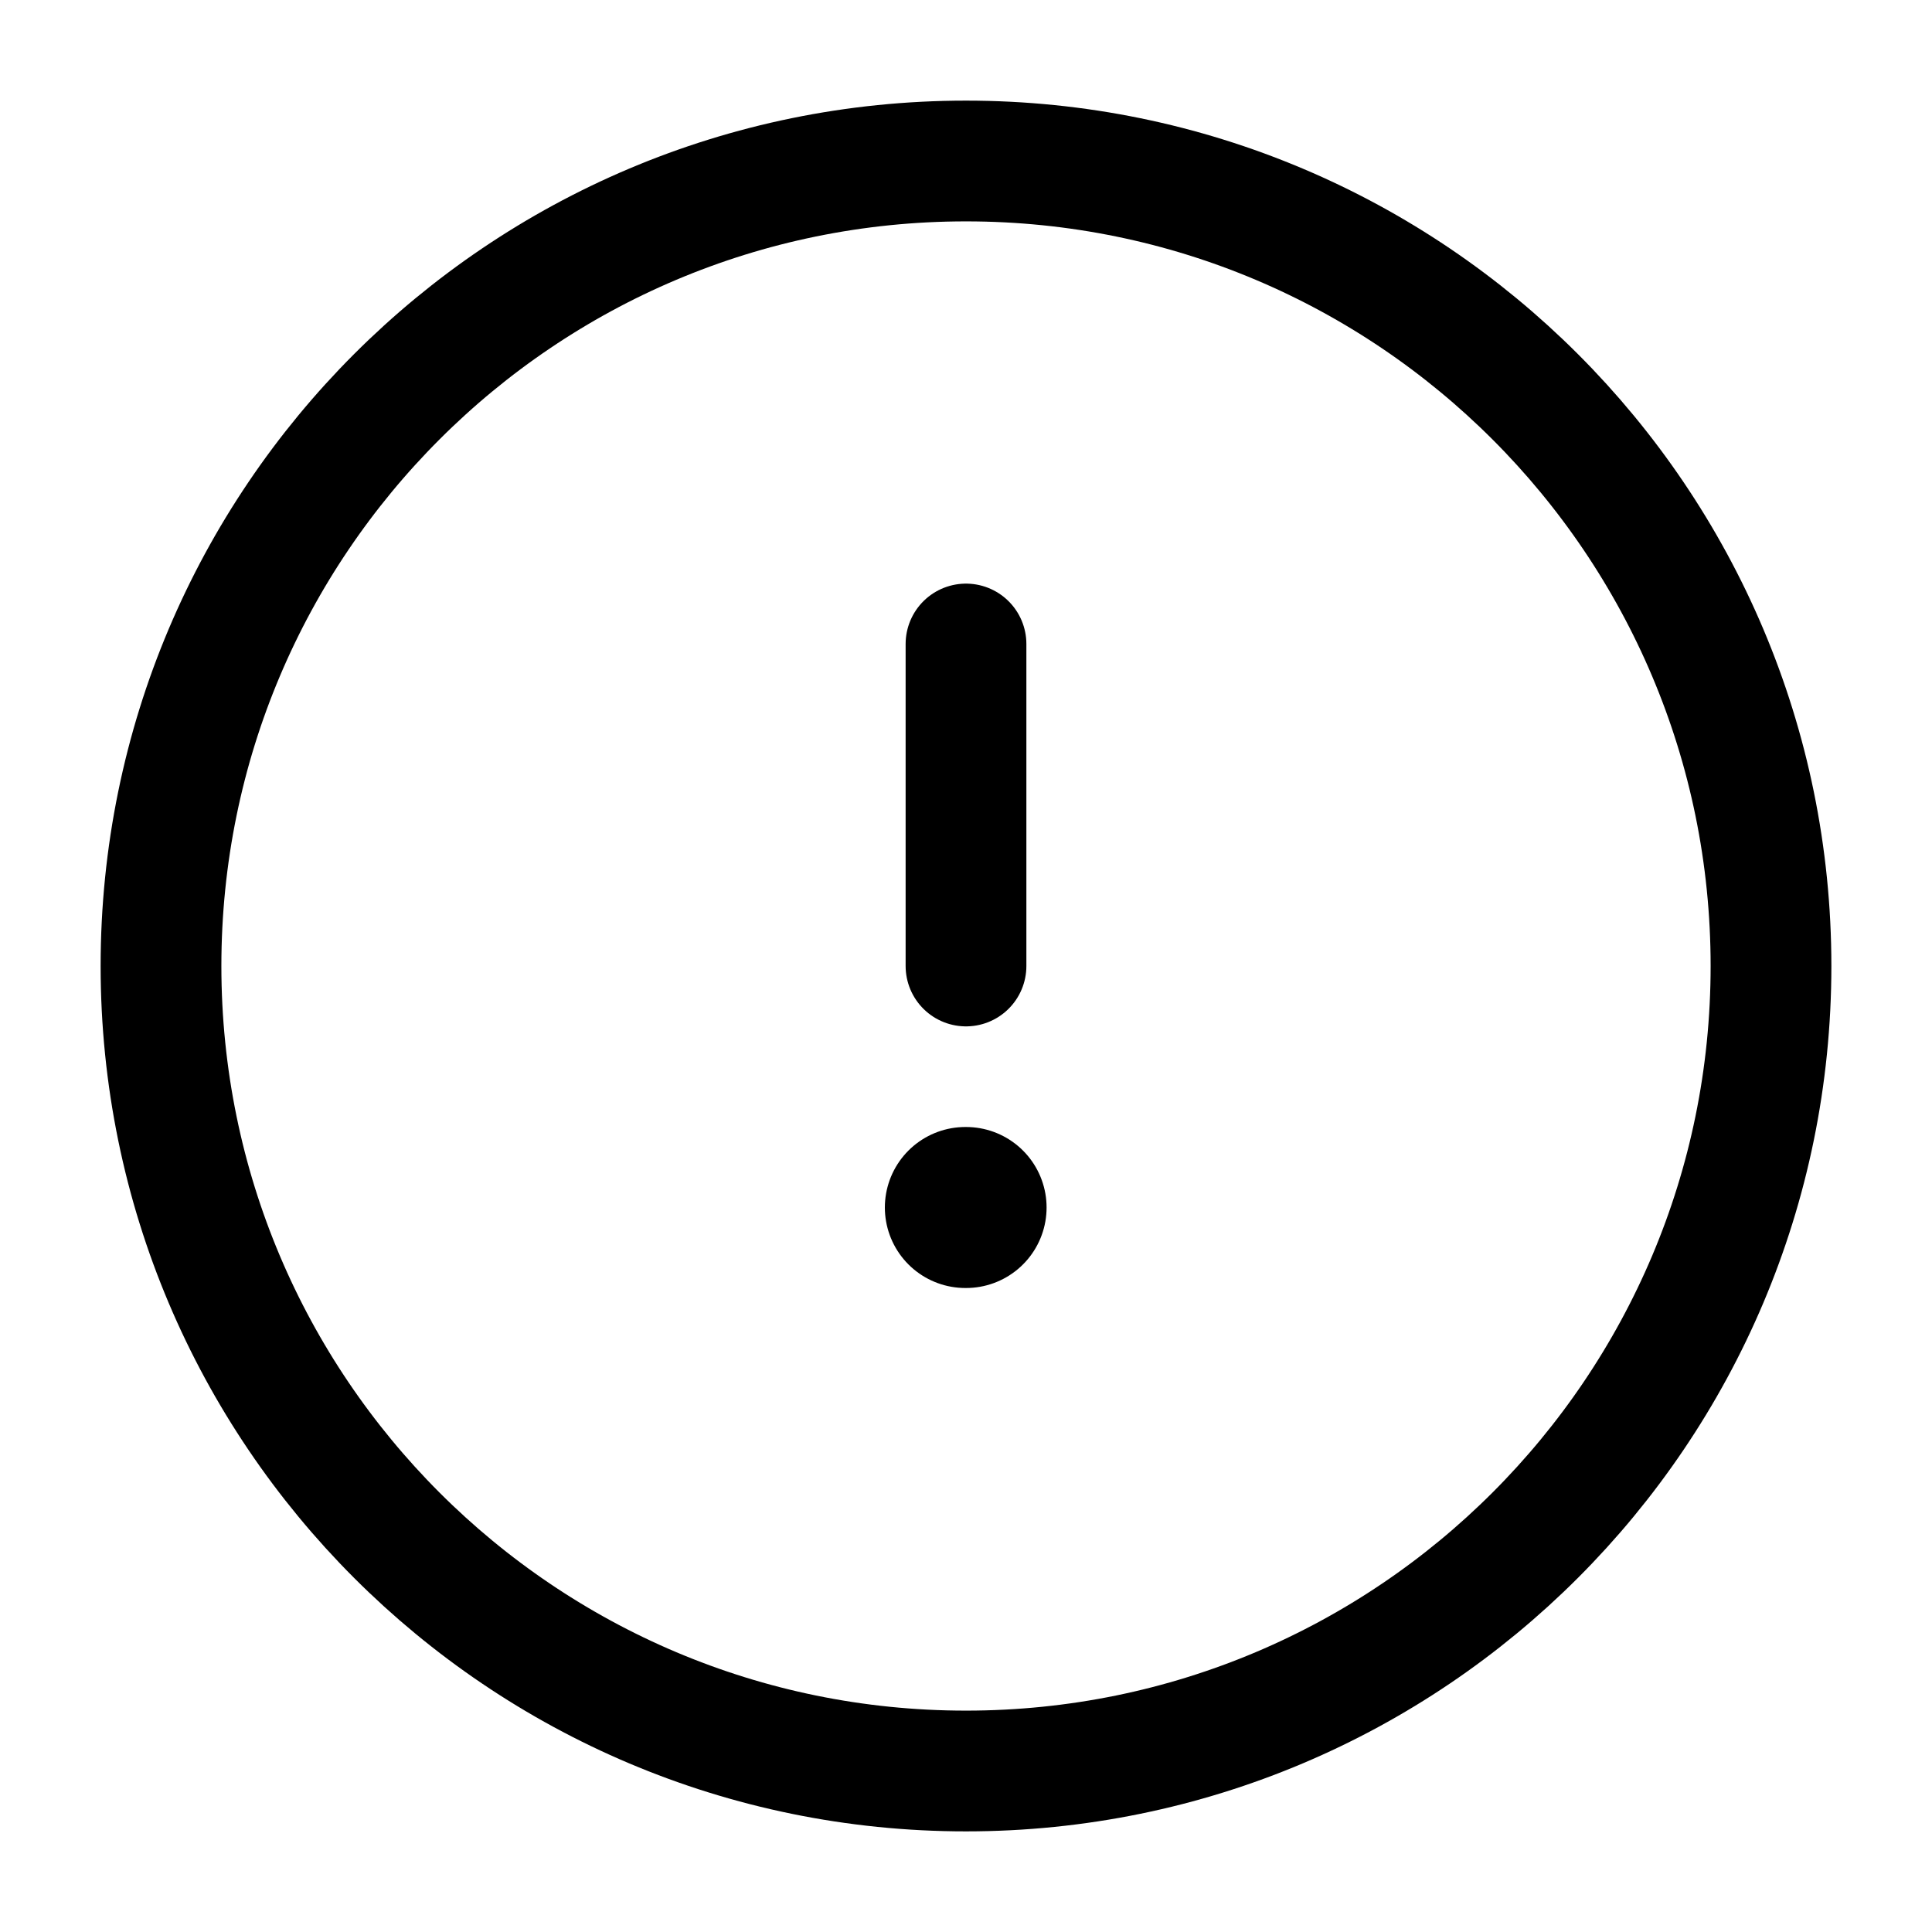
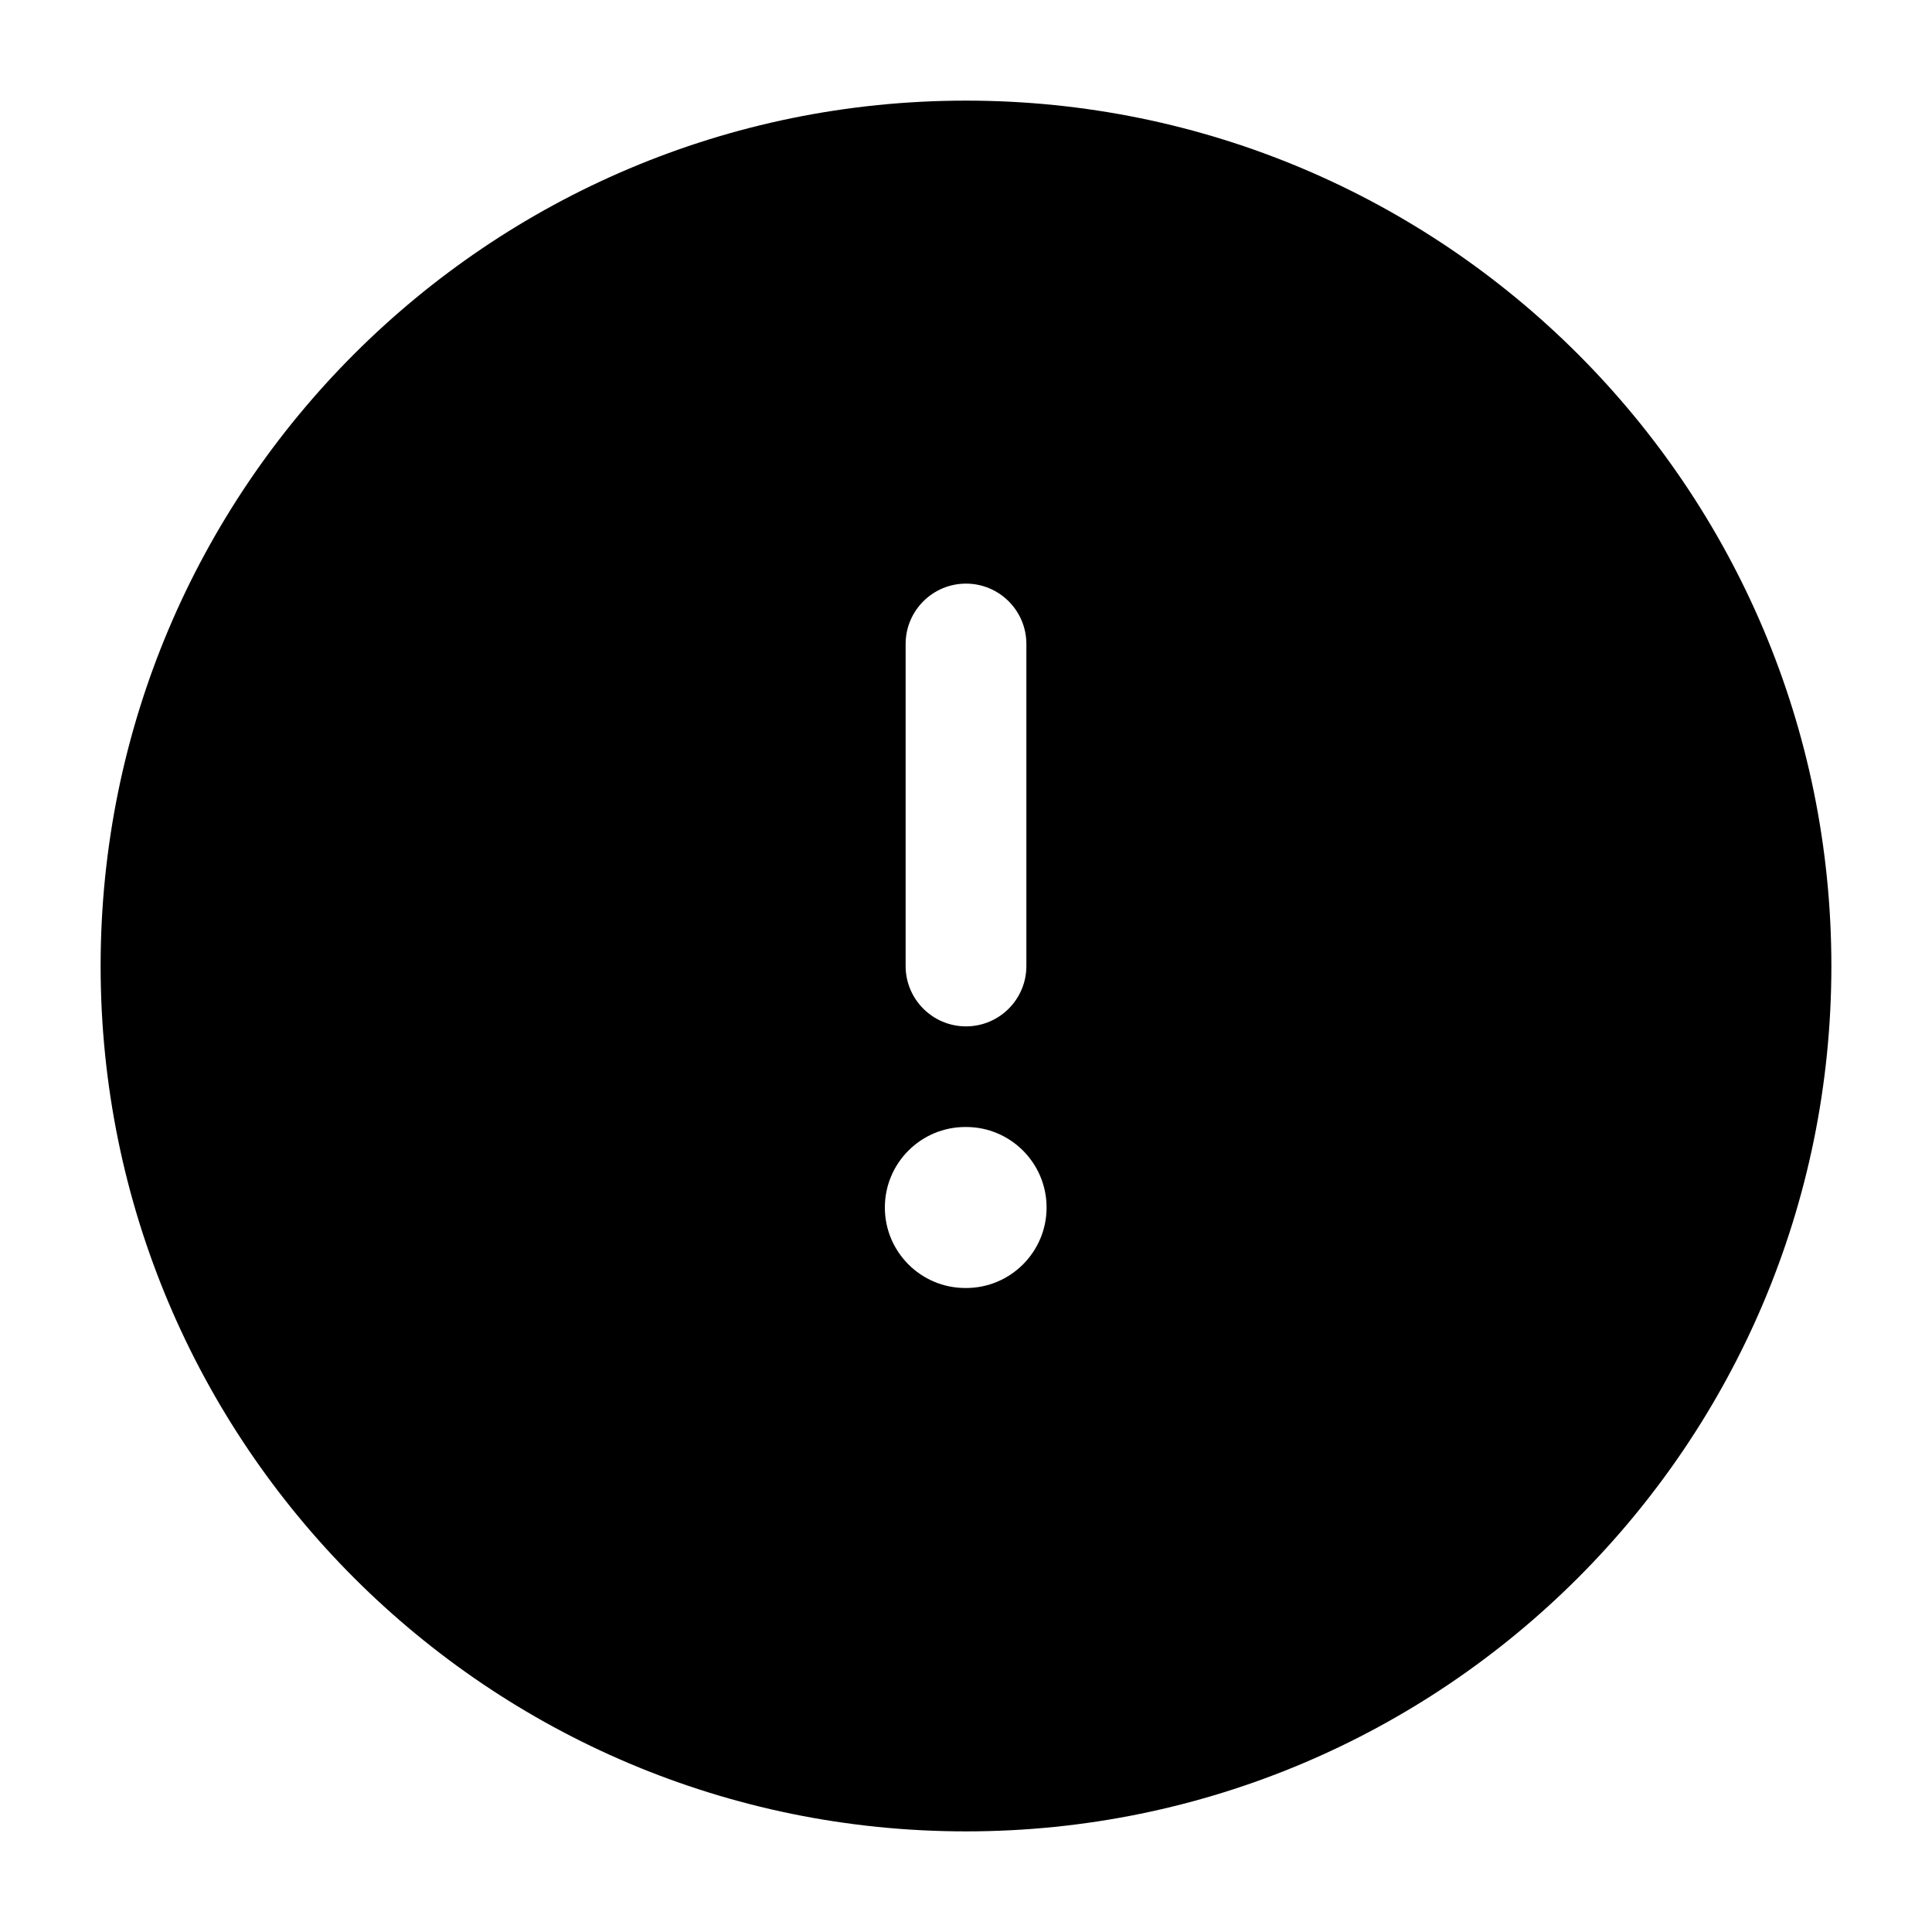
<svg xmlns="http://www.w3.org/2000/svg" width="24" height="24" viewBox="0 0 24 24" fill="none">
  <g id="alert-circle-filled">
-     <g id="alert-circle">
-       <g id="elements">
-         <circle id="Ellipse 1112" cx="12" cy="12" r="10" stroke-width="1.5" stroke="currentColor" />
-         <path id="Vector" d="M11.992 15H12.001" stroke-width="2" stroke-linecap="round" stroke-linejoin="round" stroke="currentColor" />
-         <path id="Vector_2" d="M12 12L12 8" stroke-width="1.5" stroke-linecap="round" stroke-linejoin="round" stroke="currentColor" />
-       </g>
-     </g>
+     <path id="alert-circle-filled-path" d="M12 1.25C17.937 1.25 22.75 6.063 22.75 12C22.75 17.937 17.937 22.75 12 22.75C6.063 22.75 1.25 17.937 1.25 12C1.25 6.063 6.063 1.25 12 1.25ZM11.992 14C11.44 14 10.992 14.448 10.992 15C10.992 15.552 11.44 16 11.992 16H12.001C12.553 16 13.001 15.552 13.001 15C13.001 14.448 12.553 14 12.001 14H11.992ZM12 7.25C11.586 7.25 11.25 7.586 11.25 8V12C11.25 12.414 11.586 12.75 12 12.75C12.414 12.75 12.75 12.414 12.75 12V8C12.75 7.586 12.414 7.25 12 7.25Z" fill-rule="evenodd" clip-rule="evenodd" fill="currentColor" />
  </g>
</svg>
